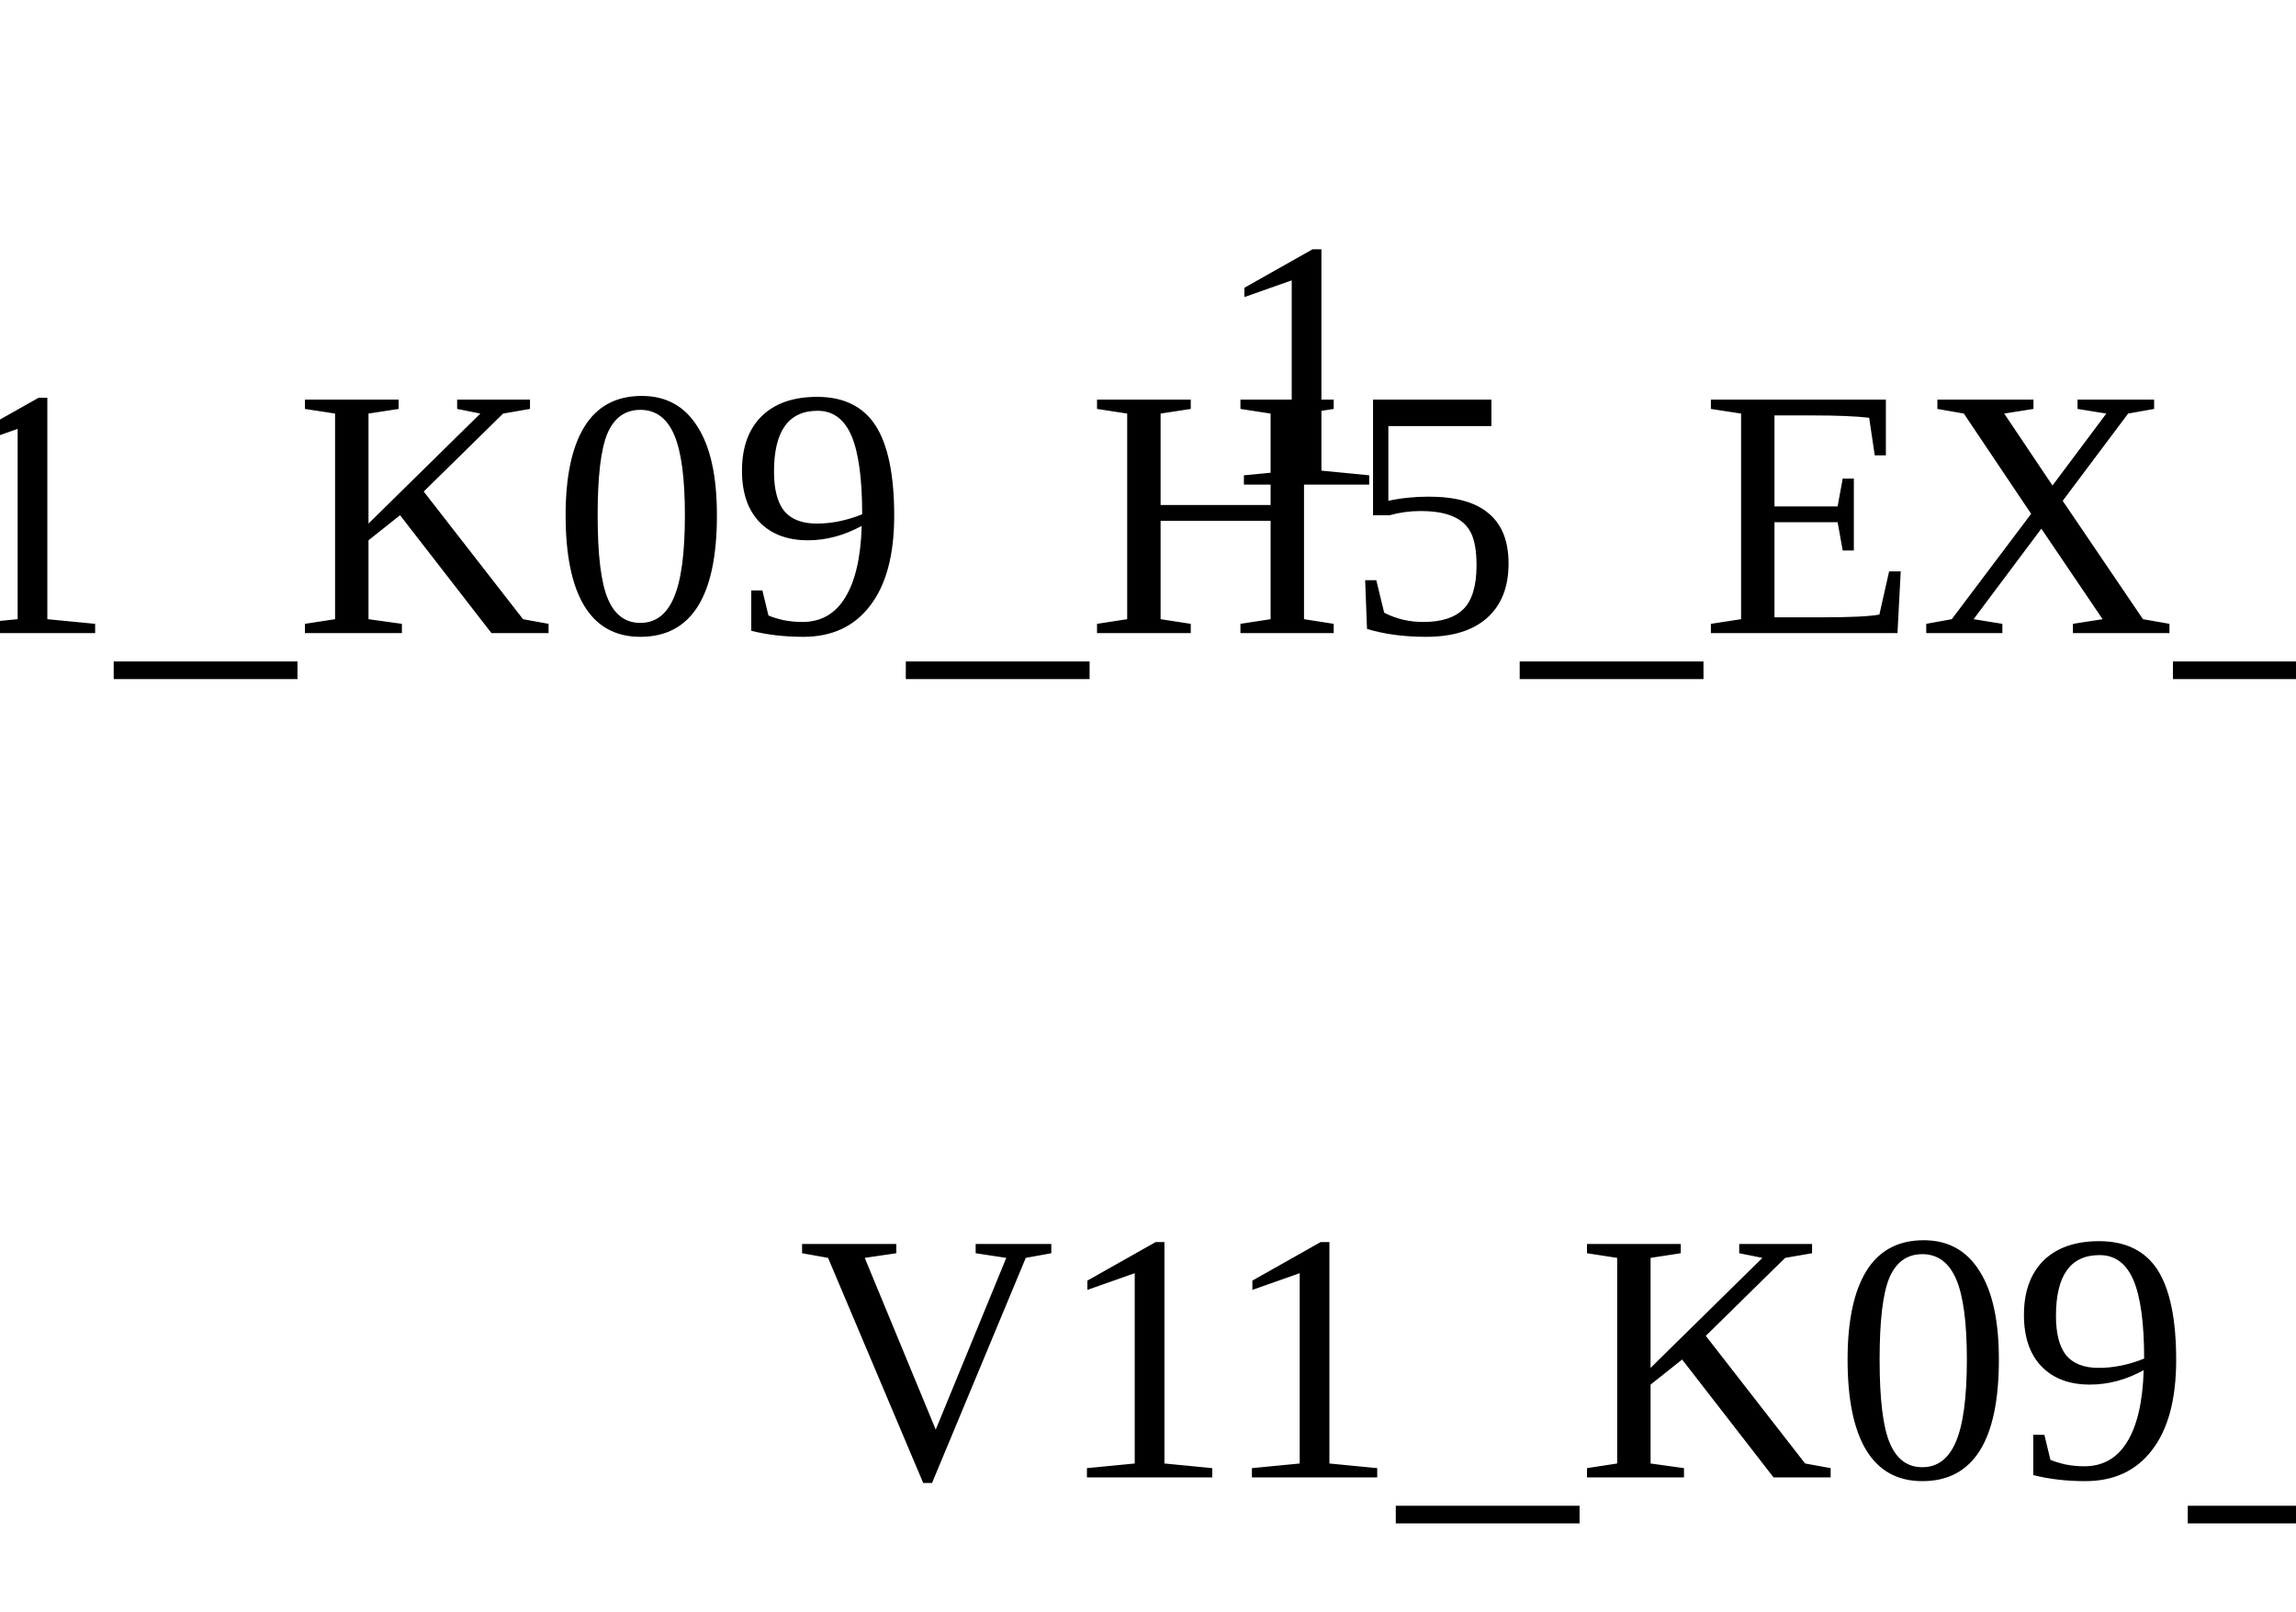
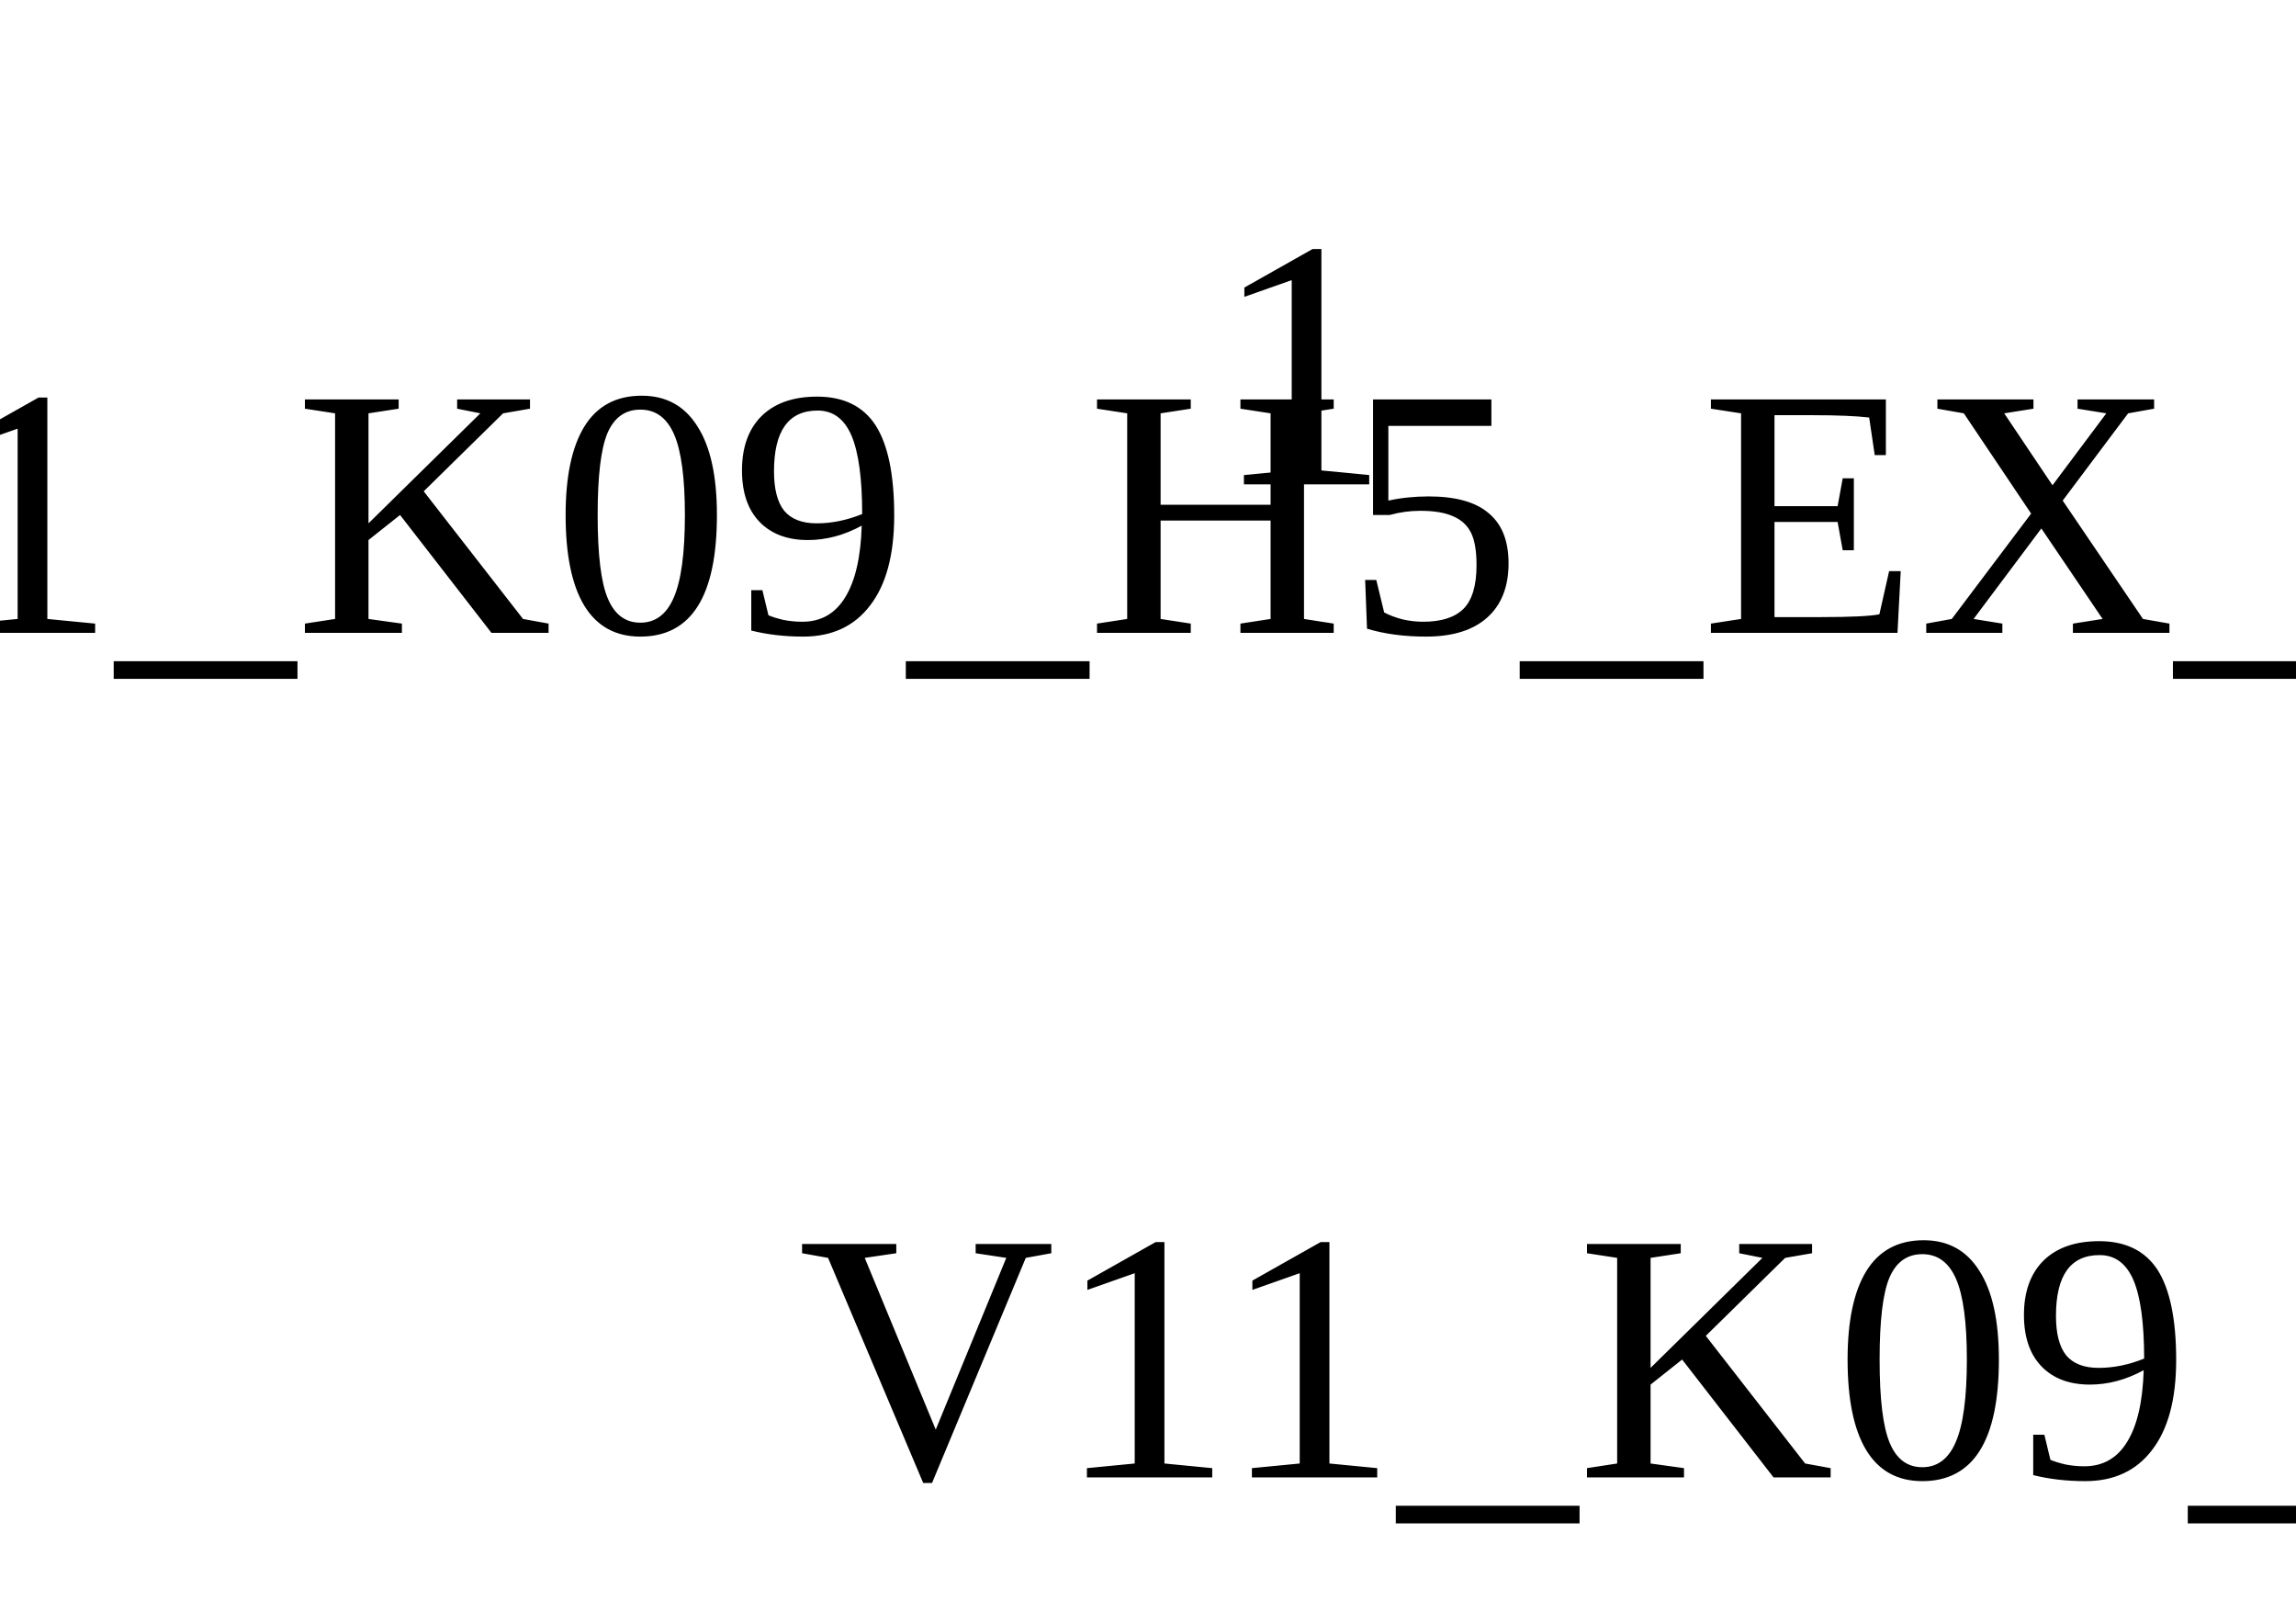
- <svg xmlns="http://www.w3.org/2000/svg" xmlns:xlink="http://www.w3.org/1999/xlink" baseProfile="full" data-scale="1:100" height="54.246mm" id="root" version="1.1" viewBox="0 0 77.3 54.246" width="77.3mm">
+ <svg xmlns="http://www.w3.org/2000/svg" xmlns:xlink="http://www.w3.org/1999/xlink" baseProfile="full" data-scale="1:100" height="54.234mm" id="root" version="1.1" viewBox="0 0 77.3 54.234" width="77.3mm">
  <defs />
-   <line class="GlobalId-3n6buwIKL0K8grVmAPYS2a IfcAnnotation PredefinedType-GRID" stroke-dasharray="12.5, 3, 3, 3" x1="135.611" x2="-20.965" y1="118.965" y2="15.845" />
-   <text class="GRID" dominant-baseline="middle" text-anchor="middle" x="135.611" y="118.965">01</text>
-   <text class="GRID" dominant-baseline="middle" text-anchor="middle" x="-20.965" y="15.845">01</text>
-   <line class="GlobalId-2Wq1qPrsP24xOyIA2IjEbx IfcAnnotation PredefinedType-GRID" stroke-dasharray="12.5, 3, 3, 3" x1="217.701" x2="61.125" y1="60.99" y2="-42.13" />
-   <text class="GRID" dominant-baseline="middle" text-anchor="middle" x="217.701" y="60.99">03</text>
-   <text class="GRID" dominant-baseline="middle" text-anchor="middle" x="61.125" y="-42.13">03</text>
-   <line class="GlobalId-204pGwtBT5_eHY4mBMU$2r IfcAnnotation PredefinedType-GRID" stroke-dasharray="12.5, 3, 3, 3" x1="41.412" x2="196.826" y1="69.179" y2="-40.58" />
-   <text class="GRID" dominant-baseline="middle" text-anchor="middle" x="41.412" y="69.179">D</text>
-   <text class="GRID" dominant-baseline="middle" text-anchor="middle" x="196.826" y="-40.58">D</text>
-   <use transform="rotate(54.76913, 97.784, 82.50373)" x="97.784" xlink:href="#elevation-arrow" y="82.504" />
-   <use x="97.784" xlink:href="#elevation-tag" y="82.504" />
-   <text class="ELEVATION" dominant-baseline="middle" text-anchor="middle" x="97.784" y="80.004">1</text>
-   <text class="ELEVATION" dominant-baseline="middle" text-anchor="middle" x="97.784" y="85.004">V11_K09_H2_EX_S1_2</text>
-   <line class="GlobalId-0SJpQ2Fen18vGLMPqkBZSL IfcAnnotation PredefinedType-GRID" stroke-dasharray="12.5, 3, 3, 3" x1="62.416" x2="217.831" y1="83.012" y2="-26.746" />
-   <text class="GRID" dominant-baseline="middle" text-anchor="middle" x="62.416" y="83.012">C</text>
-   <text class="GRID" dominant-baseline="middle" text-anchor="middle" x="217.831" y="-26.746">C</text>
-   <line class="GlobalId-3_hK4z1fv6wh6LSJB7LP47 IfcAnnotation PredefinedType-GRID" stroke-dasharray="12.5, 3, 3, 3" x1="-19.729" x2="135.686" y1="28.912" y2="-80.847" />
-   <text class="GRID" dominant-baseline="middle" text-anchor="middle" x="-19.729" y="28.912">F</text>
-   <text class="GRID" dominant-baseline="middle" text-anchor="middle" x="135.686" y="-80.847">F</text>
-   <line class="GlobalId-3Ojbr_GIj218LH1CkFXUaM IfcAnnotation PredefinedType-SECTION" x1="86.976" x2="43.816" y1="44.482" y2="16.057" />
-   <use transform="rotate(-146.6312, 86.97605, 44.48212)" x="86.976" xlink:href="#section-arrow" y="44.482" />
-   <use x="86.976" xlink:href="#section-tag" y="44.482" />
-   <text class="SECTION" dominant-baseline="middle" text-anchor="middle" x="86.976" y="41.982">1</text>
-   <text class="SECTION" dominant-baseline="middle" text-anchor="middle" x="86.976" y="46.982">V11_K09_H5_EX_S1_1</text>
-   <use transform="rotate(-146.6312, 43.8157, 16.05677)" x="43.816" xlink:href="#section-arrow" y="16.057" />
-   <use x="43.816" xlink:href="#section-tag" y="16.057" />
-   <text class="SECTION" dominant-baseline="middle" text-anchor="middle" x="43.816" y="13.557">1</text>
-   <text class="SECTION" dominant-baseline="middle" text-anchor="middle" x="43.816" y="18.557">V11_K09_H5_EX_S1_1</text>
-   <line class="GlobalId-0pvPAhveL9YwsbjhysZ3pH IfcAnnotation PredefinedType-GRID" stroke-dasharray="12.5, 3, 3, 3" x1="118.452" x2="273.866" y1="119.917" y2="10.159" />
-   <text class="GRID" dominant-baseline="middle" text-anchor="middle" x="118.452" y="119.917">A</text>
-   <text class="GRID" dominant-baseline="middle" text-anchor="middle" x="273.866" y="10.159">A</text>
-   <line class="GlobalId-0DAR71pN96xuY7wJPKB5Q7 IfcAnnotation PredefinedType-GRID" stroke-dasharray="12.5, 3, 3, 3" x1="249.399" x2="92.823" y1="38.605" y2="-64.516" />
-   <text class="GRID" dominant-baseline="middle" text-anchor="middle" x="249.399" y="38.605">04</text>
-   <text class="GRID" dominant-baseline="middle" text-anchor="middle" x="92.823" y="-64.516">04</text>
-   <line class="GlobalId-38yb6zLxP46gXFf8UzFKr0 IfcAnnotation PredefinedType-GRID" stroke-dasharray="12.5, 3, 3, 3" x1="263.062" x2="106.487" y1="28.955" y2="-74.166" />
-   <text class="GRID" dominant-baseline="middle" text-anchor="middle" x="263.062" y="28.955">05</text>
-   <text class="GRID" dominant-baseline="middle" text-anchor="middle" x="106.487" y="-74.166">05</text>
-   <line class="GlobalId-3tfCyf5Cz29OB2XpYNiLQ2 IfcAnnotation PredefinedType-GRID" stroke-dasharray="12.5, 3, 3, 3" x1="271.923" x2="115.347" y1="22.698" y2="-80.423" />
-   <text class="GRID" dominant-baseline="middle" text-anchor="middle" x="271.923" y="22.698">06</text>
-   <text class="GRID" dominant-baseline="middle" text-anchor="middle" x="115.347" y="-80.423">06</text>
-   <use transform="rotate(123.3688, 40.72996, -27.13813)" x="40.73" xlink:href="#elevation-arrow" y="-27.138" />
-   <use x="40.73" xlink:href="#elevation-tag" y="-27.138" />
-   <text class="ELEVATION" dominant-baseline="middle" text-anchor="middle" x="40.73" y="-29.638">1</text>
-   <text class="ELEVATION" dominant-baseline="middle" text-anchor="middle" x="40.73" y="-24.638">V11_K09_H2_EX_S1_4</text>
-   <use transform="rotate(-56.63116, 97.784, 82.50373)" x="97.784" xlink:href="#elevation-arrow" y="82.504" />
-   <use x="97.784" xlink:href="#elevation-tag" y="82.504" />
-   <text class="ELEVATION" dominant-baseline="middle" text-anchor="middle" x="97.784" y="80.004">1</text>
-   <text class="ELEVATION" dominant-baseline="middle" text-anchor="middle" x="97.784" y="85.004">V11_K09_H2_EX_S1_3</text>
-   <line class="GlobalId-0eIh8ous9Ak8M$qCbWsy1M IfcAnnotation PredefinedType-GRID" stroke-dasharray="12.5, 3, 3, 3" x1="83.421" x2="238.836" y1="96.846" y2="-12.912" />
-   <text class="GRID" dominant-baseline="middle" text-anchor="middle" x="83.421" y="96.846">B</text>
-   <text class="GRID" dominant-baseline="middle" text-anchor="middle" x="238.836" y="-12.912">B</text>
-   <line class="GlobalId-0fD$VA7xr1gRoZKxX54cqK IfcAnnotation PredefinedType-GRID" stroke-dasharray="12.5, 3, 3, 3" x1="168.846" x2="12.27" y1="95.494" y2="-7.627" />
-   <text class="GRID" dominant-baseline="middle" text-anchor="middle" x="168.846" y="95.494">02</text>
-   <text class="GRID" dominant-baseline="middle" text-anchor="middle" x="12.27" y="-7.627">02</text>
-   <line class="GlobalId-2zaLdZoUf2VRP2sAuaI1sC IfcAnnotation PredefinedType-GRID" stroke-dasharray="12.5, 3, 3, 3" x1="27.244" x2="182.659" y1="59.848" y2="-49.91" />
-   <text class="GRID" dominant-baseline="middle" text-anchor="middle" x="27.244" y="59.848">E</text>
-   <text class="GRID" dominant-baseline="middle" text-anchor="middle" x="182.659" y="-49.91">E</text>
+   <line class="GlobalId-3Ojbr_GIj218LH1CkFXUaM IfcAnnotation PredefinedType-SECTION" x1="86.976" x2="43.816" y1="44.477" y2="16.051" />
+   <use transform="rotate(-146.6312, 86.97605, 44.47655)" x="86.976" xlink:href="#section-arrow" y="44.477" />
+   <use x="86.976" xlink:href="#section-tag" y="44.477" />
+   <text class="SECTION" dominant-baseline="middle" text-anchor="middle" x="86.976" y="41.977">1</text>
+   <text class="SECTION" dominant-baseline="middle" text-anchor="middle" x="86.976" y="46.977">V11_K09_H5_EX_S1_1</text>
+   <use transform="rotate(-146.6312, 43.8157, 16.0512)" x="43.816" xlink:href="#section-arrow" y="16.051" />
+   <use x="43.816" xlink:href="#section-tag" y="16.051" />
+   <text class="SECTION" dominant-baseline="middle" text-anchor="middle" x="43.816" y="13.551">1</text>
+   <text class="SECTION" dominant-baseline="middle" text-anchor="middle" x="43.816" y="18.551">V11_K09_H5_EX_S1_1</text>
+   <line class="GlobalId-0pvPAhveL9YwsbjhysZ3pH IfcAnnotation PredefinedType-GRID" stroke-dasharray="12.5, 3, 3, 3" x1="118.452" x2="273.866" y1="119.912" y2="10.153" />
+   <text class="GRID" dominant-baseline="middle" text-anchor="middle" x="118.452" y="119.912">A</text>
+   <text class="GRID" dominant-baseline="middle" text-anchor="middle" x="273.866" y="10.153">A</text>
+   <line class="GlobalId-3sHmvMFPDE$v4P0tcYus2Y IfcAnnotation PredefinedType-DIMENSION" x1="-166.035" x2="-166.035" y1="-692.684" y2="-706.245" />
+   <text dominant-baseline="baseline" style="font-size: 0;" text-anchor="middle" transform="translate(-167.0351, -699.4644) rotate(-90)">
+     <tspan class="DIMENSION" dy="0em" x="0" y="0">1356</tspan>
+   </text>
+   <line class="GlobalId-0SJpQ2Fen18vGLMPqkBZSL IfcAnnotation PredefinedType-GRID" stroke-dasharray="12.5, 3, 3, 3" x1="62.416" x2="217.831" y1="83.007" y2="-26.752" />
+   <text class="GRID" dominant-baseline="middle" text-anchor="middle" x="62.416" y="83.007">C</text>
+   <text class="GRID" dominant-baseline="middle" text-anchor="middle" x="217.831" y="-26.752">C</text>
+   <use transform="rotate(54.76911, 97.784, 82.49816)" x="97.784" xlink:href="#elevation-arrow" y="82.498" />
+   <use x="97.784" xlink:href="#elevation-tag" y="82.498" />
+   <text class="ELEVATION" dominant-baseline="middle" text-anchor="middle" x="97.784" y="79.998">1</text>
+   <text class="ELEVATION" dominant-baseline="middle" text-anchor="middle" x="97.784" y="84.998">V11_K09_H2_EX_S1_2</text>
+   <line class="GlobalId-2Wq1qPrsP24xOyIA2IjEbx IfcAnnotation PredefinedType-GRID" stroke-dasharray="12.5, 3, 3, 3" x1="217.701" x2="61.125" y1="60.985" y2="-42.136" />
+   <text class="GRID" dominant-baseline="middle" text-anchor="middle" x="217.701" y="60.985">03</text>
+   <text class="GRID" dominant-baseline="middle" text-anchor="middle" x="61.125" y="-42.136">03</text>
+   <use transform="rotate(-56.63118, 97.784, 82.49816)" x="97.784" xlink:href="#elevation-arrow" y="82.498" />
+   <use x="97.784" xlink:href="#elevation-tag" y="82.498" />
+   <text class="ELEVATION" dominant-baseline="middle" text-anchor="middle" x="97.784" y="79.998">1</text>
+   <text class="ELEVATION" dominant-baseline="middle" text-anchor="middle" x="97.784" y="84.998">V11_K09_H2_EX_S1_3</text>
+   <use transform="rotate(123.3688, 40.72996, -27.14371)" x="40.73" xlink:href="#elevation-arrow" y="-27.144" />
+   <use x="40.73" xlink:href="#elevation-tag" y="-27.144" />
+   <text class="ELEVATION" dominant-baseline="middle" text-anchor="middle" x="40.73" y="-29.644">1</text>
+   <text class="ELEVATION" dominant-baseline="middle" text-anchor="middle" x="40.73" y="-24.644">V11_K09_H2_EX_S1_4</text>
+   <line class="GlobalId-0eIh8ous9Ak8M$qCbWsy1M IfcAnnotation PredefinedType-GRID" stroke-dasharray="12.5, 3, 3, 3" x1="83.421" x2="238.836" y1="96.84" y2="-12.918" />
+   <text class="GRID" dominant-baseline="middle" text-anchor="middle" x="83.421" y="96.84">B</text>
+   <text class="GRID" dominant-baseline="middle" text-anchor="middle" x="238.836" y="-12.918">B</text>
+   <line class="GlobalId-0fD$VA7xr1gRoZKxX54cqK IfcAnnotation PredefinedType-GRID" stroke-dasharray="12.5, 3, 3, 3" x1="168.846" x2="12.27" y1="95.488" y2="-7.632" />
+   <text class="GRID" dominant-baseline="middle" text-anchor="middle" x="168.846" y="95.488">02</text>
+   <text class="GRID" dominant-baseline="middle" text-anchor="middle" x="12.27" y="-7.632">02</text>
+   <line class="GlobalId-2zaLdZoUf2VRP2sAuaI1sC IfcAnnotation PredefinedType-GRID" stroke-dasharray="12.5, 3, 3, 3" x1="27.244" x2="182.659" y1="59.843" y2="-49.916" />
+   <text class="GRID" dominant-baseline="middle" text-anchor="middle" x="27.244" y="59.843">E</text>
+   <text class="GRID" dominant-baseline="middle" text-anchor="middle" x="182.659" y="-49.916">E</text>
+   <line class="GlobalId-3_hK4z1fv6wh6LSJB7LP47 IfcAnnotation PredefinedType-GRID" stroke-dasharray="12.5, 3, 3, 3" x1="-19.729" x2="135.686" y1="28.906" y2="-80.852" />
+   <text class="GRID" dominant-baseline="middle" text-anchor="middle" x="-19.729" y="28.906">F</text>
+   <text class="GRID" dominant-baseline="middle" text-anchor="middle" x="135.686" y="-80.852">F</text>
+   <line class="GlobalId-3tfCyf5Cz29OB2XpYNiLQ2 IfcAnnotation PredefinedType-GRID" stroke-dasharray="12.5, 3, 3, 3" x1="271.923" x2="115.347" y1="22.692" y2="-80.429" />
+   <text class="GRID" dominant-baseline="middle" text-anchor="middle" x="271.923" y="22.692">06</text>
+   <text class="GRID" dominant-baseline="middle" text-anchor="middle" x="115.347" y="-80.429">06</text>
+   <line class="GlobalId-3n6buwIKL0K8grVmAPYS2a IfcAnnotation PredefinedType-GRID" stroke-dasharray="12.5, 3, 3, 3" x1="135.611" x2="-20.965" y1="118.96" y2="15.839" />
+   <text class="GRID" dominant-baseline="middle" text-anchor="middle" x="135.611" y="118.96">01</text>
+   <text class="GRID" dominant-baseline="middle" text-anchor="middle" x="-20.965" y="15.839">01</text>
+   <line class="GlobalId-204pGwtBT5_eHY4mBMU$2r IfcAnnotation PredefinedType-GRID" stroke-dasharray="12.5, 3, 3, 3" x1="41.412" x2="196.826" y1="69.173" y2="-40.585" />
+   <text class="GRID" dominant-baseline="middle" text-anchor="middle" x="41.412" y="69.173">D</text>
+   <text class="GRID" dominant-baseline="middle" text-anchor="middle" x="196.826" y="-40.585">D</text>
+   <line class="GlobalId-0DAR71pN96xuY7wJPKB5Q7 IfcAnnotation PredefinedType-GRID" stroke-dasharray="12.5, 3, 3, 3" x1="249.399" x2="92.823" y1="38.599" y2="-64.521" />
+   <text class="GRID" dominant-baseline="middle" text-anchor="middle" x="249.399" y="38.599">04</text>
+   <text class="GRID" dominant-baseline="middle" text-anchor="middle" x="92.823" y="-64.521">04</text>
+   <line class="GlobalId-38yb6zLxP46gXFf8UzFKr0 IfcAnnotation PredefinedType-GRID" stroke-dasharray="12.5, 3, 3, 3" x1="263.062" x2="106.487" y1="28.949" y2="-74.171" />
+   <text class="GRID" dominant-baseline="middle" text-anchor="middle" x="263.062" y="28.949">05</text>
+   <text class="GRID" dominant-baseline="middle" text-anchor="middle" x="106.487" y="-74.171">05</text>
</svg>
